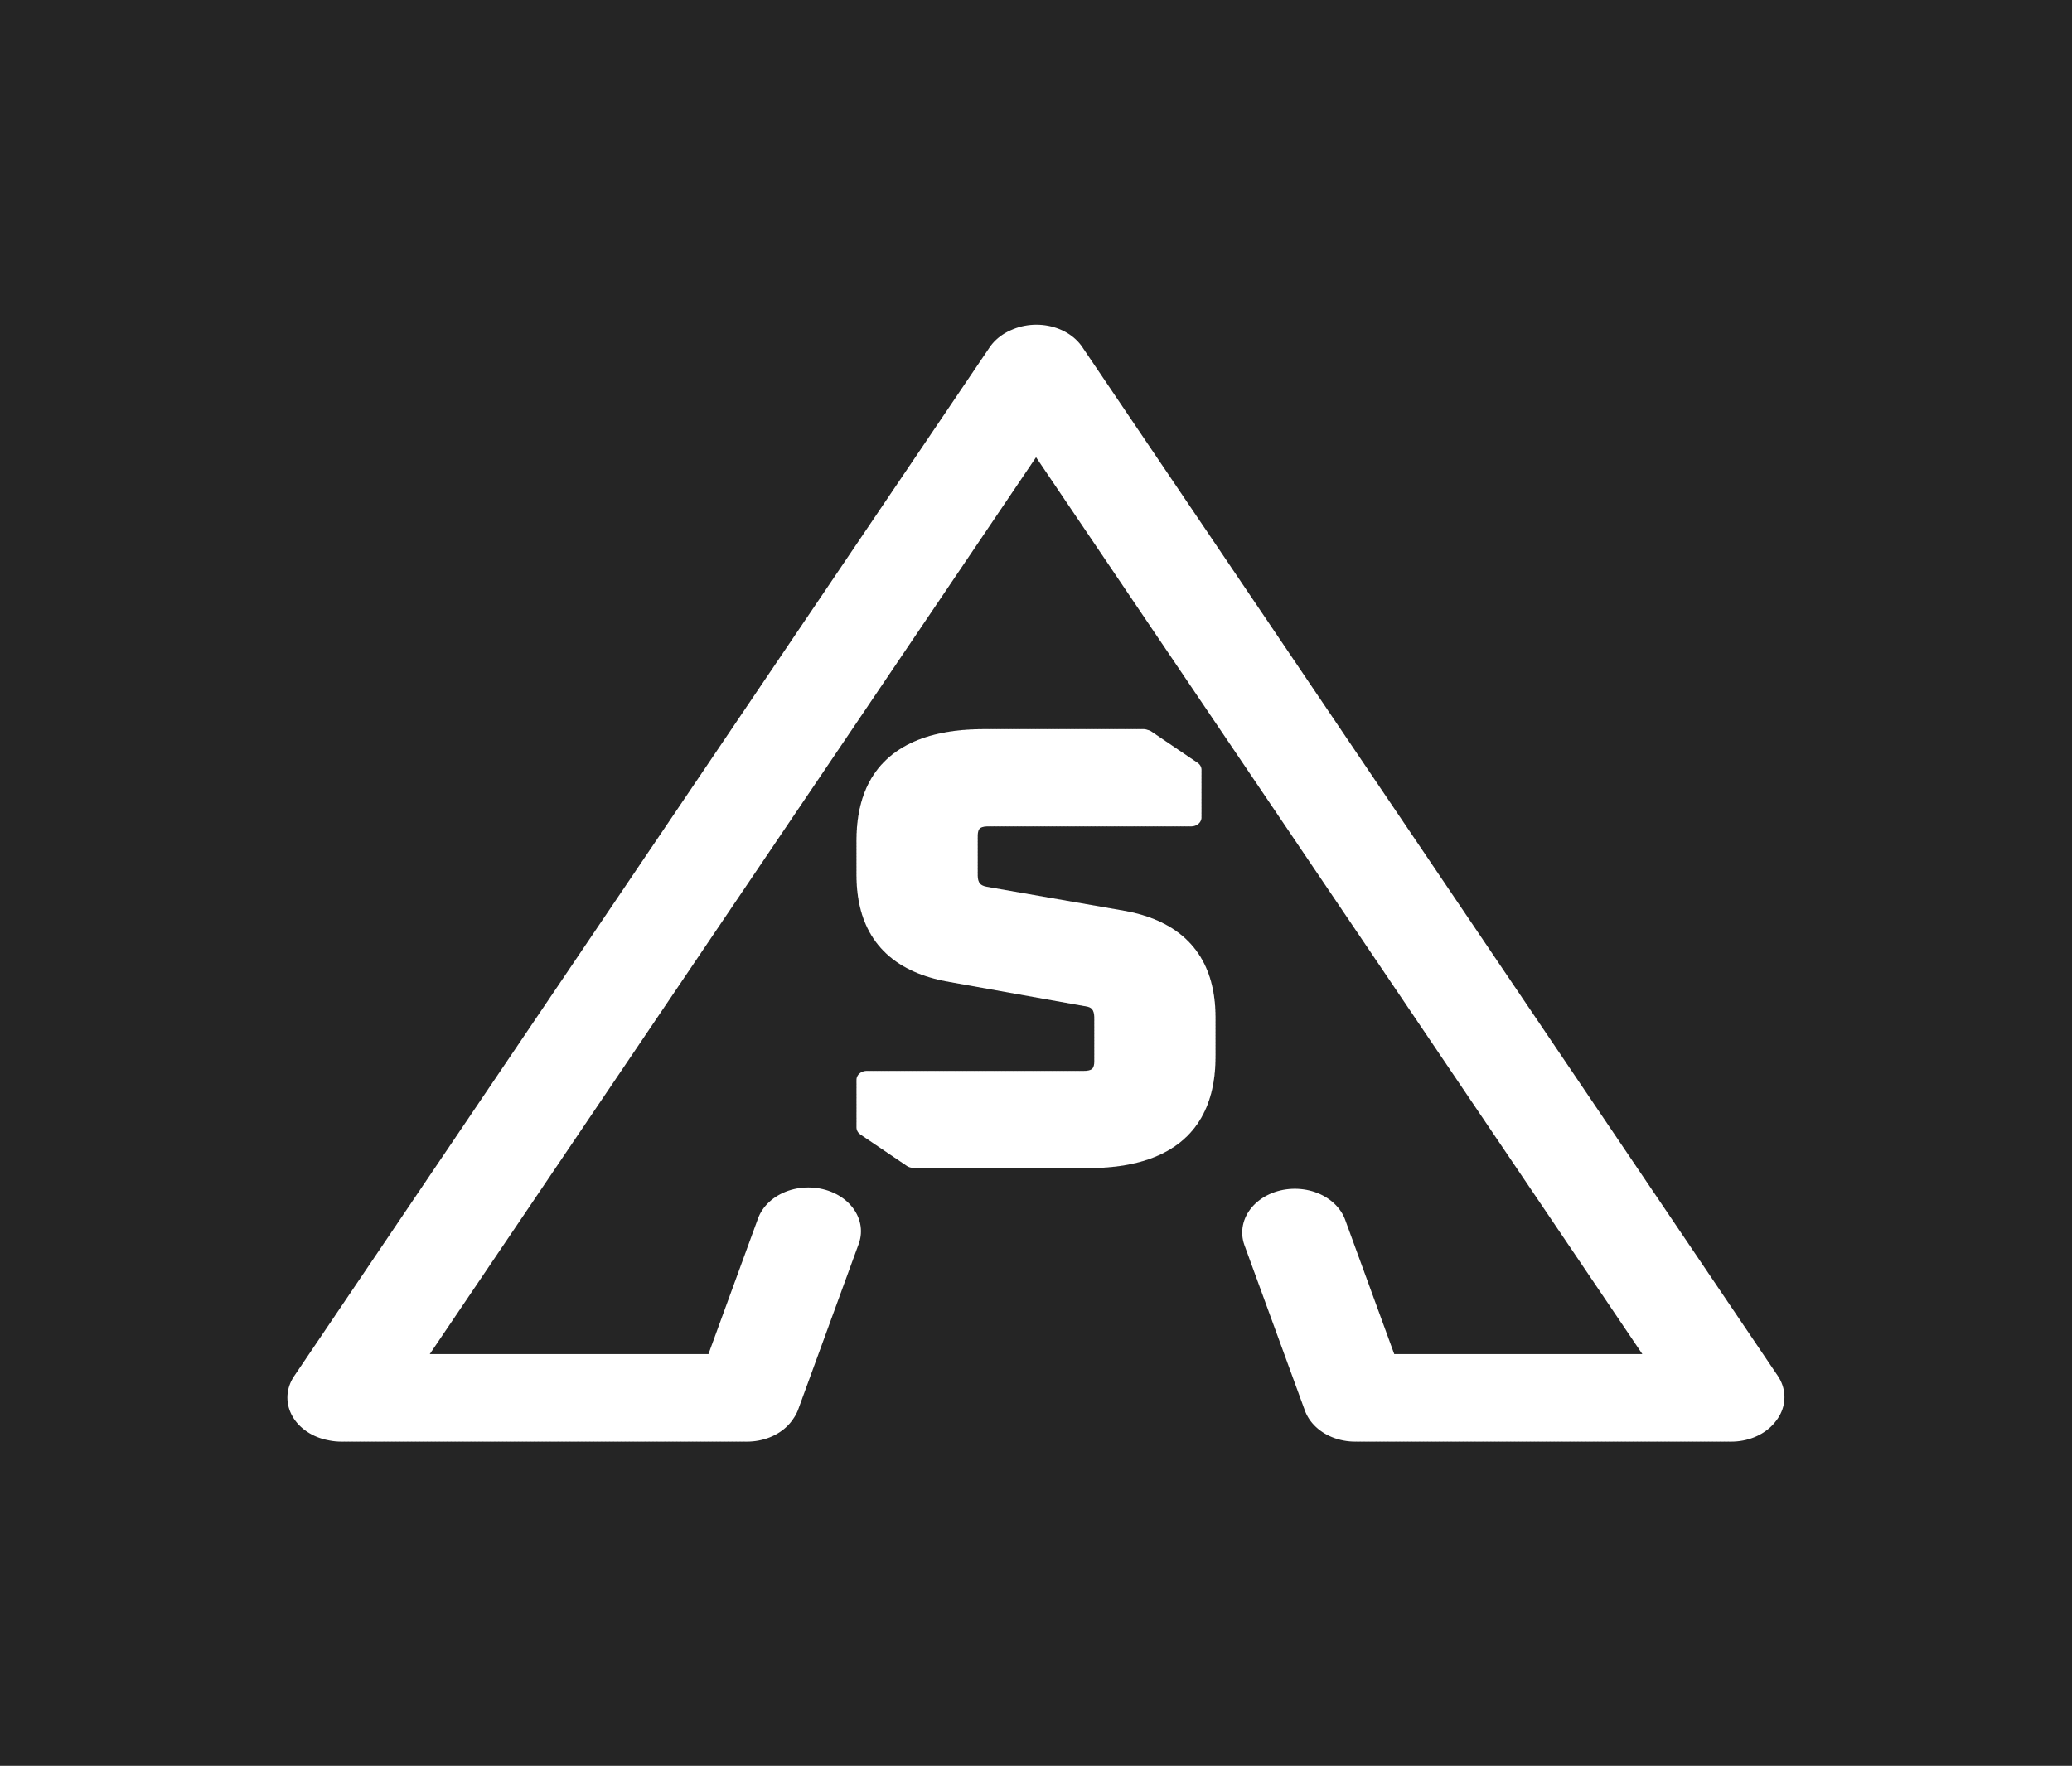
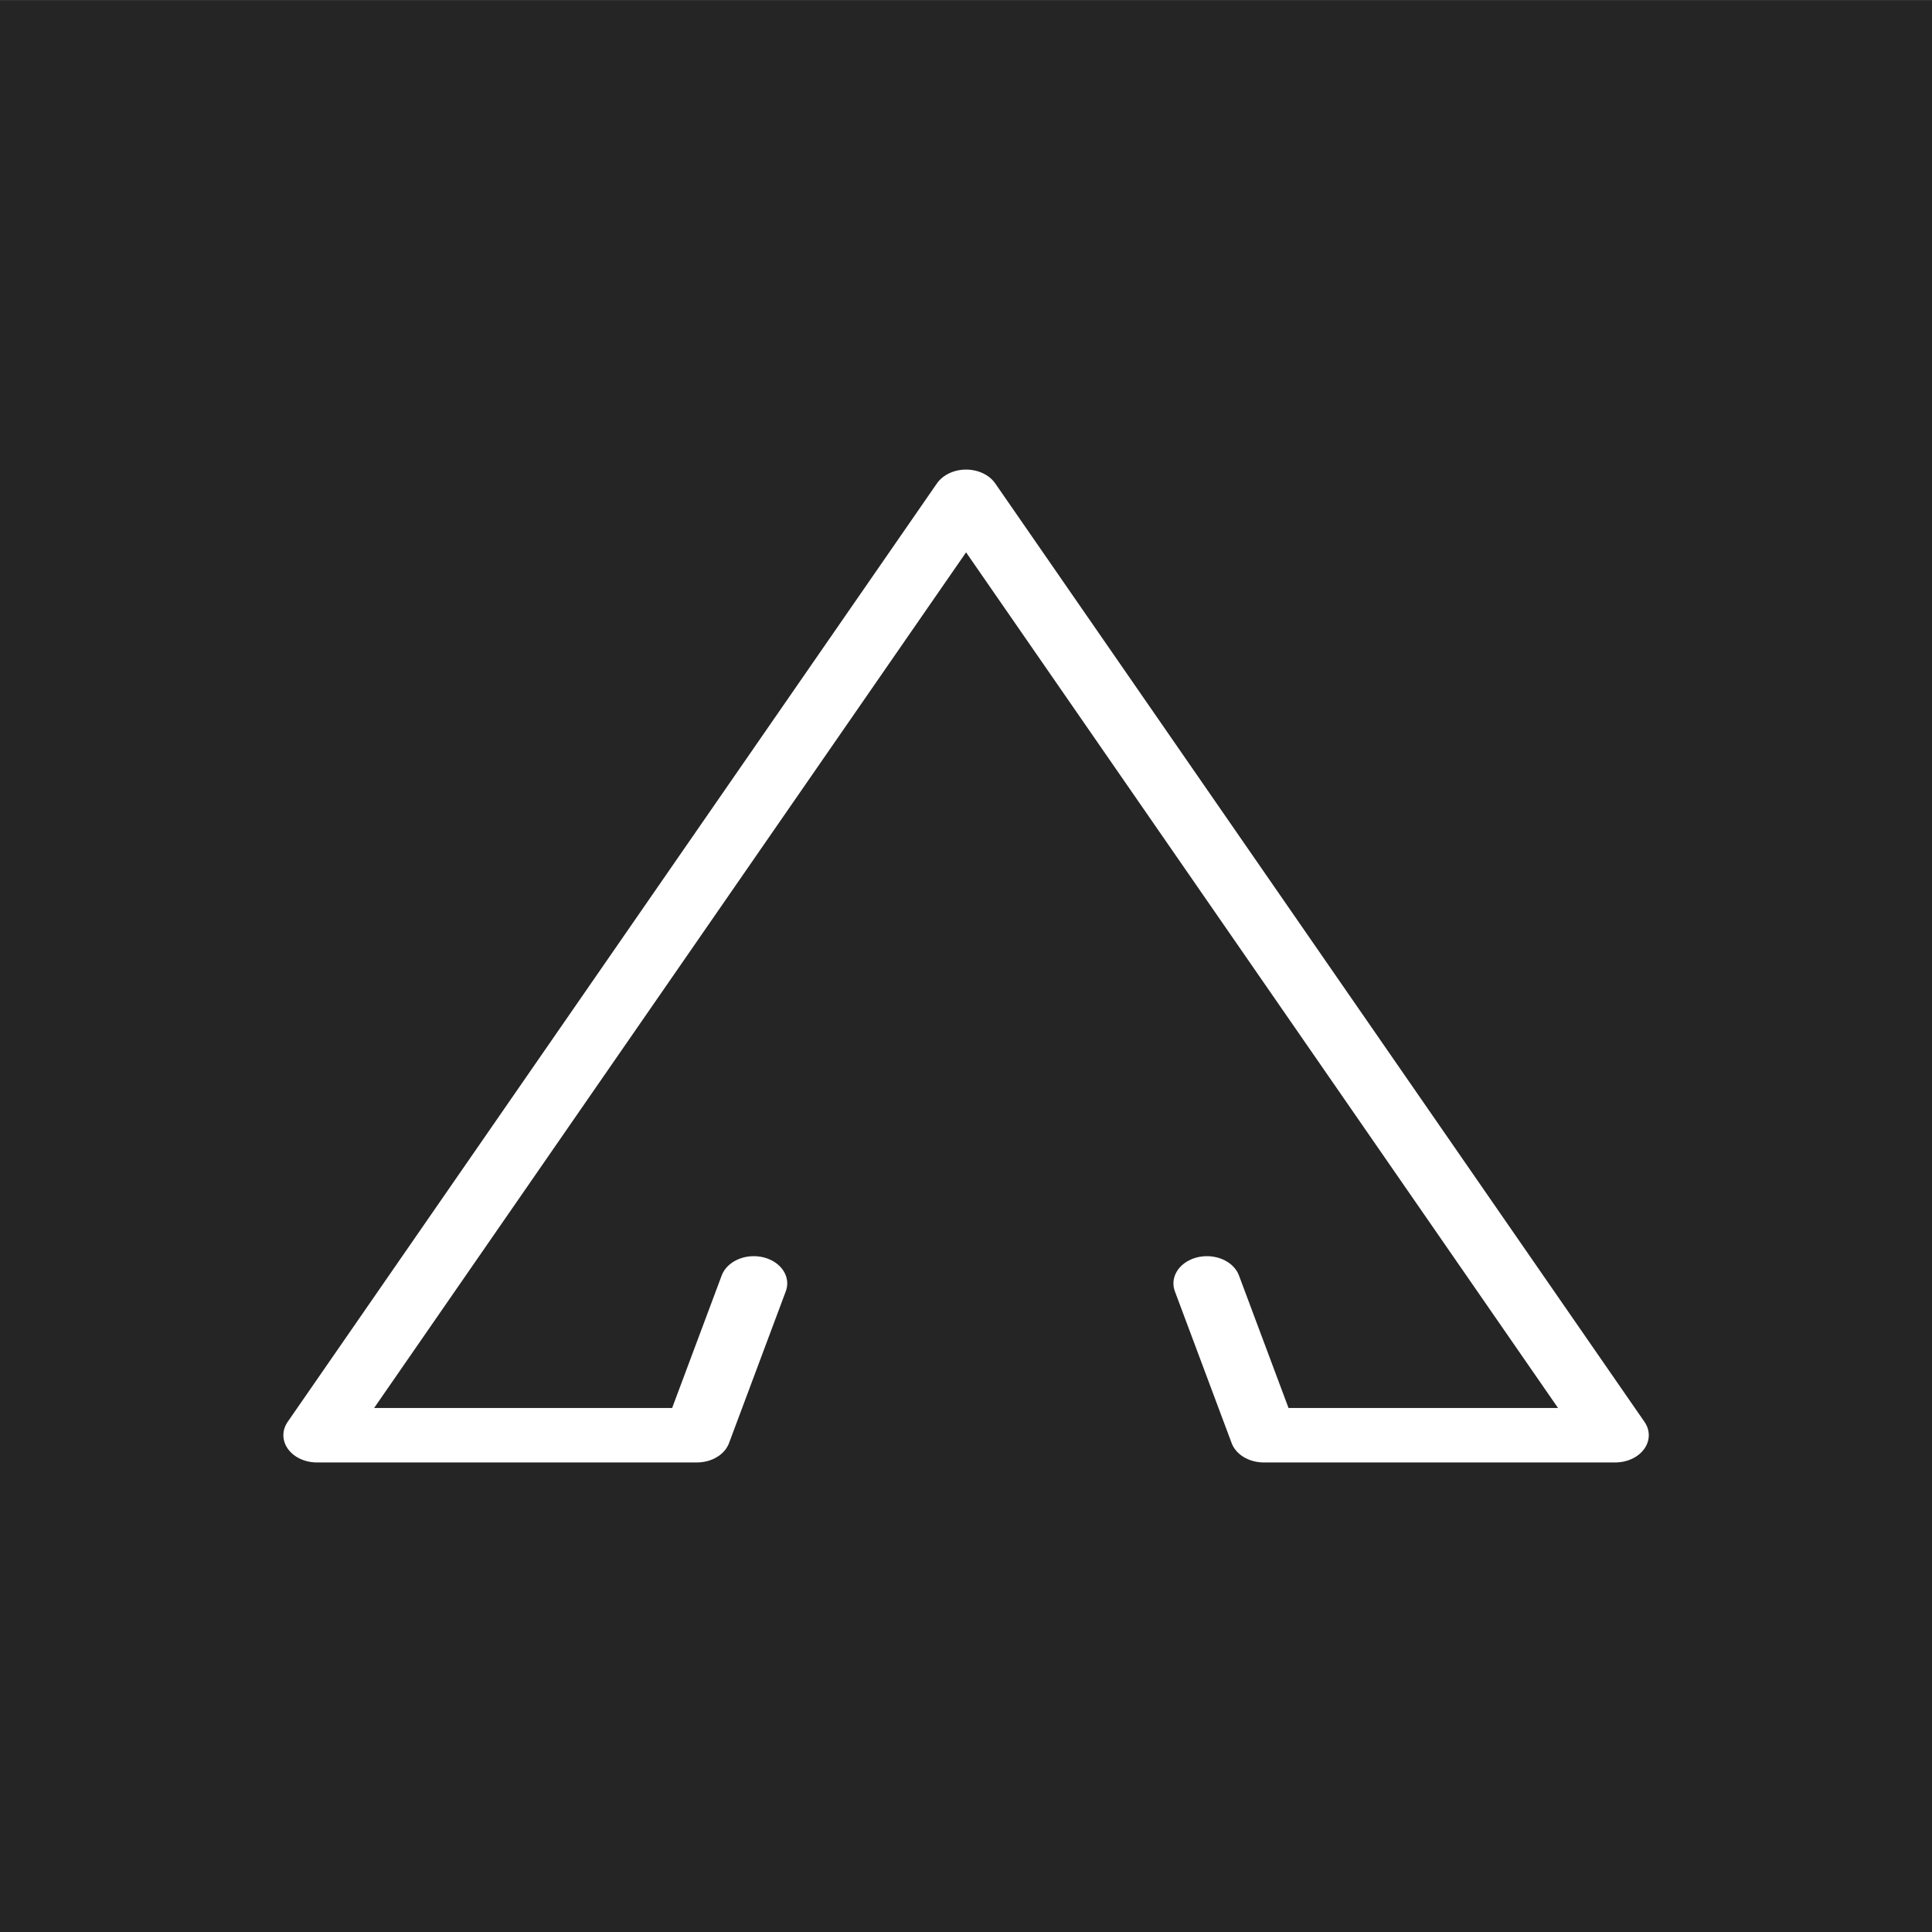
- <svg xmlns="http://www.w3.org/2000/svg" width="2158.704" height="1839.871" viewBox="0 0 571.157 486.799" version="1.1" id="svg5">
+ <svg xmlns="http://www.w3.org/2000/svg" width="64" height="64" viewBox="0 0 16.933 16.933" version="1.1" id="svg5">
  <defs id="defs2" />
-   <g id="layer1" transform="translate(43.19337,-10.02622)">
+   <g id="layer1" transform="translate(43.1936,-10.02631)">
    <g id="g3561" transform="matrix(8.460071,0,0,8.554032,-664.048,-557.9096)" style="stroke-width:0.118">
      <g id="g3566">
-         <path id="rect295" style="fill:#252525;stroke-width:3.981" d="M 73.386,66.394 H 140.899 V 123.303 H 73.386 Z" />
-         <g aria-label="S" id="text3385" style="font-weight:bold;font-size:35.591px;font-family:'Liberation Sans';-inkscape-font-specification:'Liberation Sans Bold';fill:#ffffff;fill-opacity:1;stroke:none;stroke-width:0.108;stroke-dasharray:none;stroke-opacity:1" transform="matrix(0.599913,0,0,0.554613,44.15148,43.07667)">
-           <g aria-label="S" transform="scale(1.034929,0.9662499)" id="text1710" style="font-size:36.705px;font-family:'Open Sans';-inkscape-font-specification:'Open Sans Bold';stroke:#ffffff;stroke-width:1.078;stroke-linecap:round;stroke-linejoin:round;stroke-dasharray:0.102, 0.102">
-             <path d="m 92.574,111.314 v -2.863 h 11.378 q 1.101,0 1.101,-1.101 v -2.643 q 0,-1.064 -0.918,-1.211 l -7.157,-1.468 q -4.405,-0.881 -4.405,-5.909 v -2.055 q 0,-6.166 6.166,-6.166 h 8.405 l 2.459,1.909 v 2.863 H 98.961 q -1.101,0 -1.101,1.101 v 2.386 q 0,1.028 0.918,1.211 l 7.157,1.431 q 4.405,0.881 4.405,5.909 v 2.349 q 0,6.166 -6.166,6.166 h -9.139 z" style="font-family:Oxanium;-inkscape-font-specification:'Oxanium Bold'" id="path1776" />
-           </g>
-         </g>
-         <g aria-label="A" transform="matrix(1.216534,0,0,1.000912,8.696381,17.24237)" id="text1215" style="font-weight:bold;font-size:24.095px;font-family:Montserrat;-inkscape-font-specification:'Montserrat Bold';fill:none;stroke:#ffffff;stroke-width:2.182;stroke-linecap:round;stroke-linejoin:round;stroke-dasharray:0.053, 0.053">
-           <path d="m 74.826,88.751 -1.631,5.365 H 62.277 L 80.925,60.954 99.573,94.116 H 89.474 l -1.631,-5.365" style="font-family:'Open Sans';-inkscape-font-specification:'Open Sans Bold';stroke-width:2.819" id="path1529" />
+         <path id="rect295" style="fill:#252525;stroke-width:0.031;stroke-dasharray:none" d="m 73.386,66.394 h 2.002 v 1.98 h -2.002 z" />
+         <g aria-label="A" transform="matrix(0.03606709,0,0,0.02899417,71.46854,65.13565)" id="text1215" style="font-weight:bold;font-size:24.095px;font-family:Montserrat;-inkscape-font-specification:'Montserrat Bold';fill:none;stroke:#ffffff;stroke-width:1.924;stroke-linecap:round;stroke-linejoin:round;stroke-dasharray:none">
+           <path d="m 74.826,88.751 -1.631,5.365 H 62.277 L 80.925,60.954 99.573,94.116 H 89.474 l -1.631,-5.365" style="font-family:'Open Sans';-inkscape-font-specification:'Open Sans Bold';stroke-width:1.924;stroke-dasharray:none" id="path1529" />
        </g>
      </g>
    </g>
  </g>
</svg>
